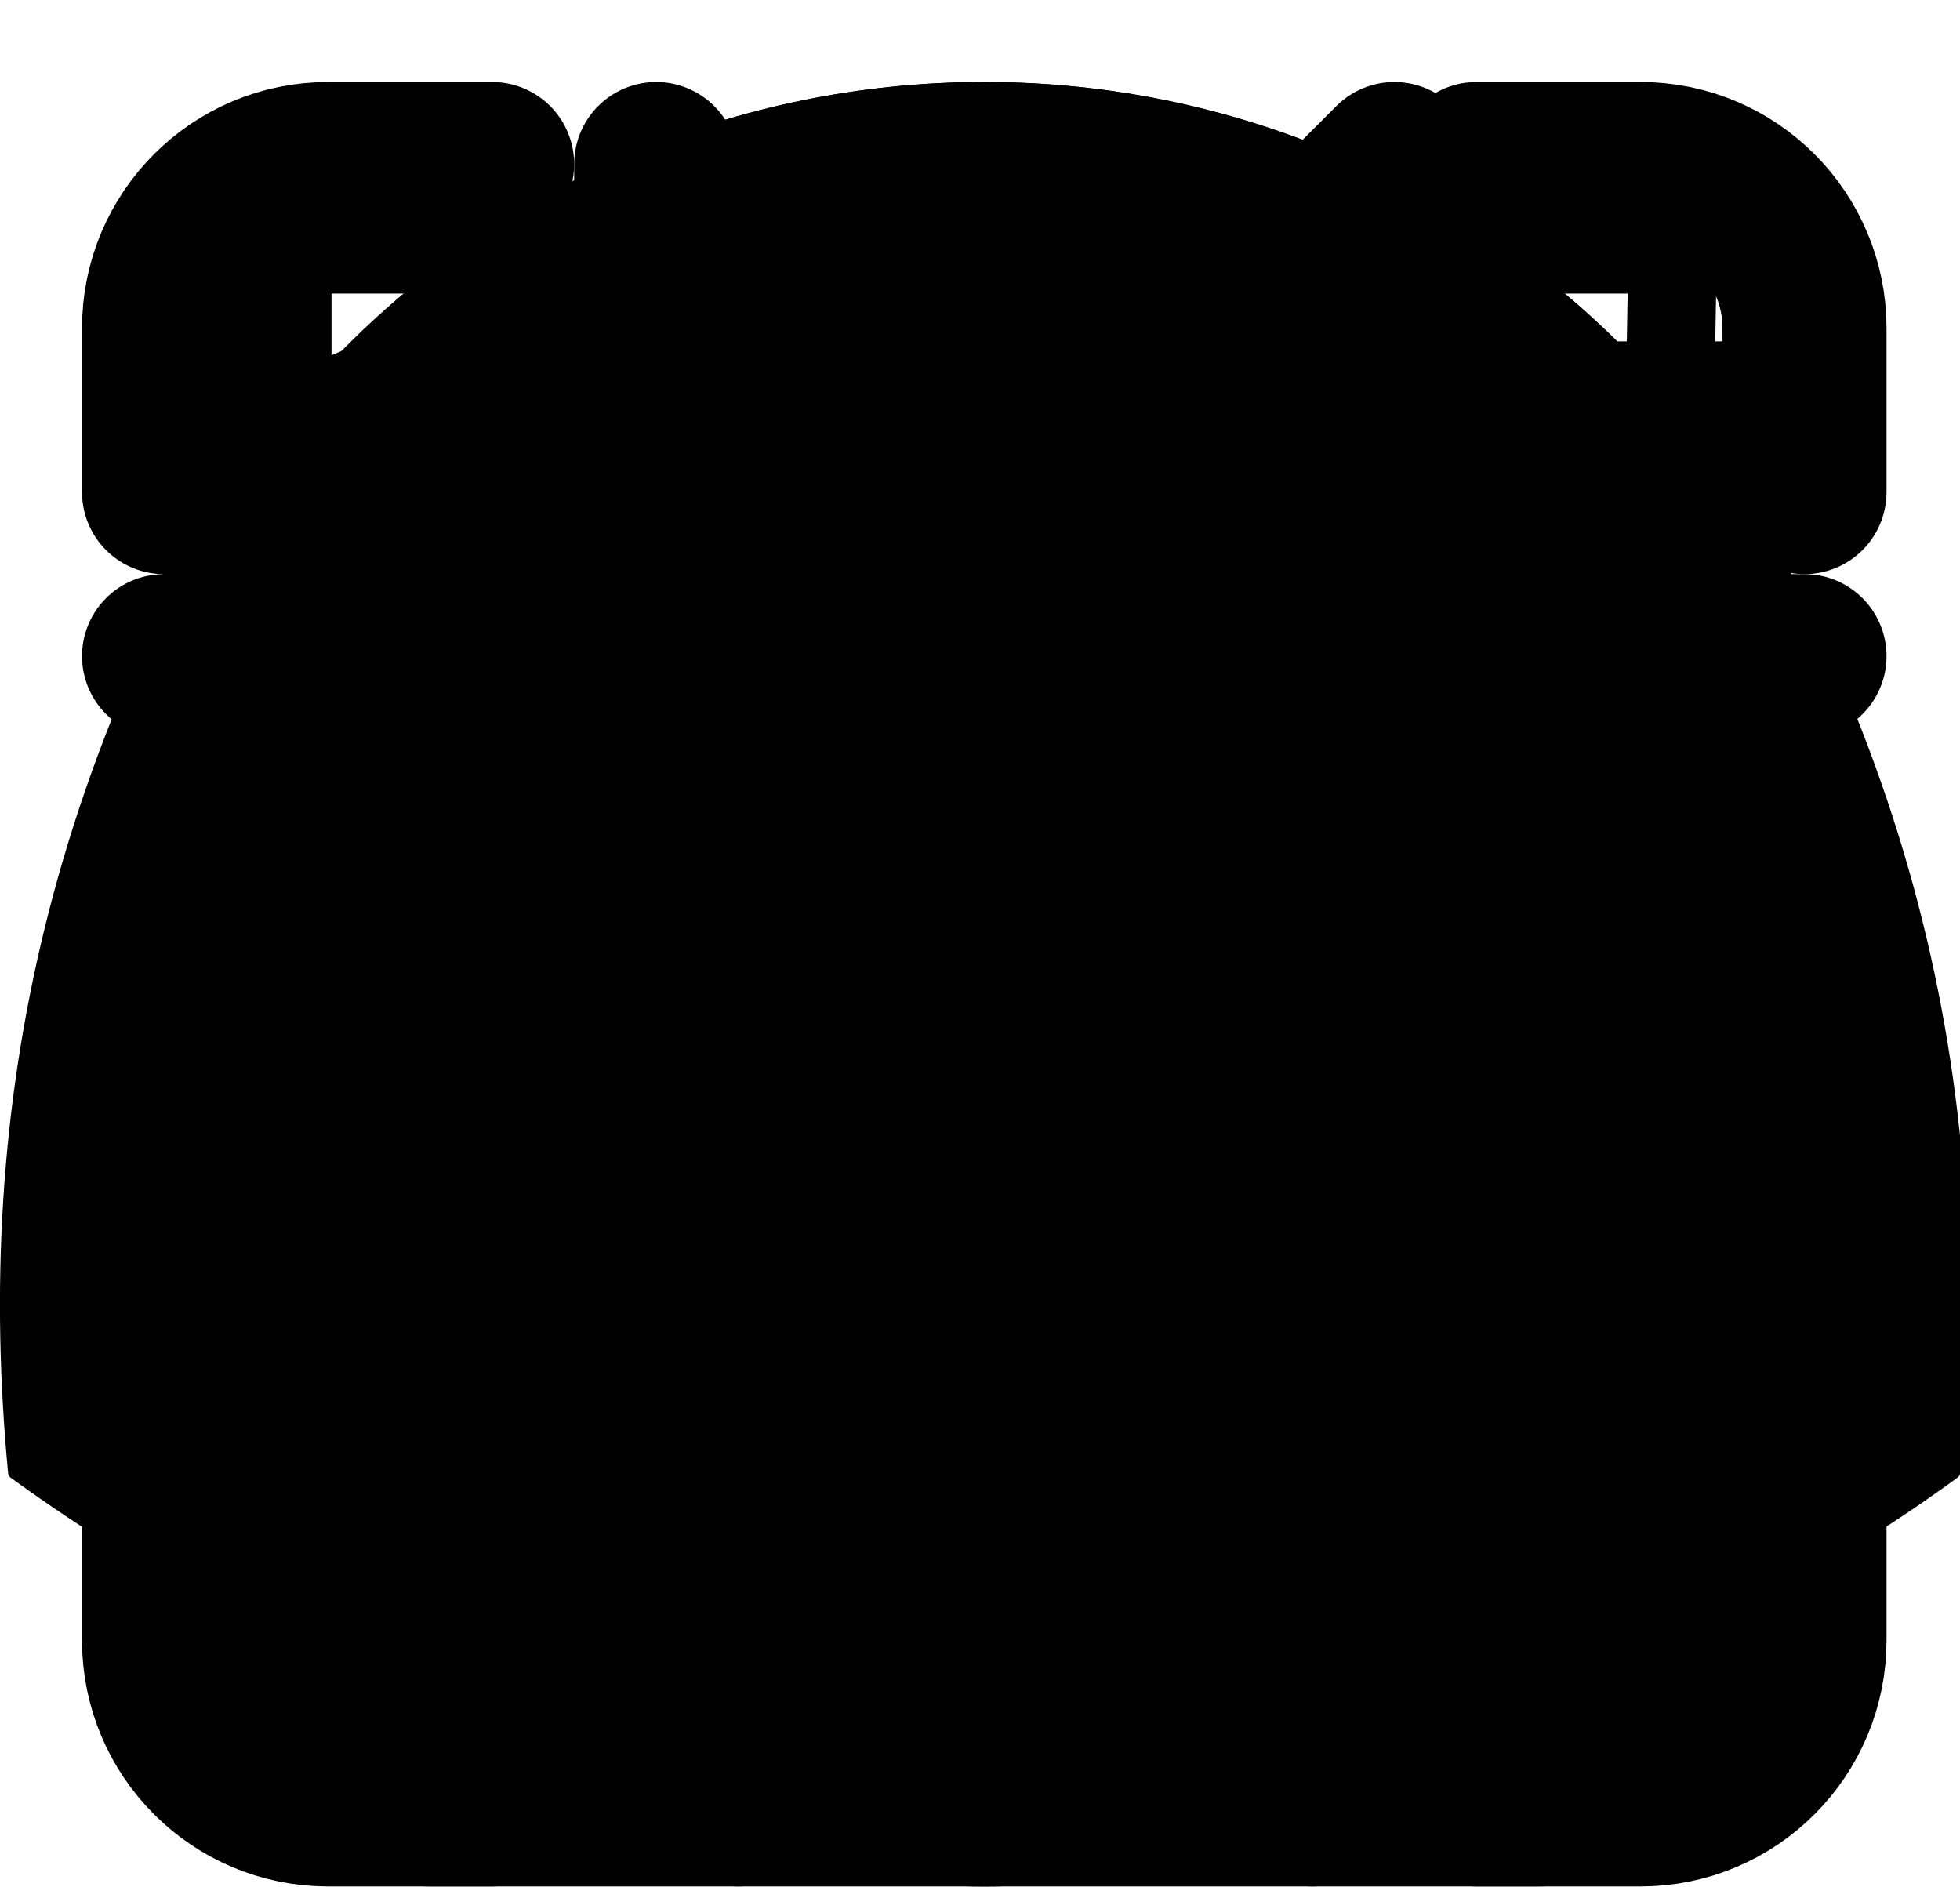
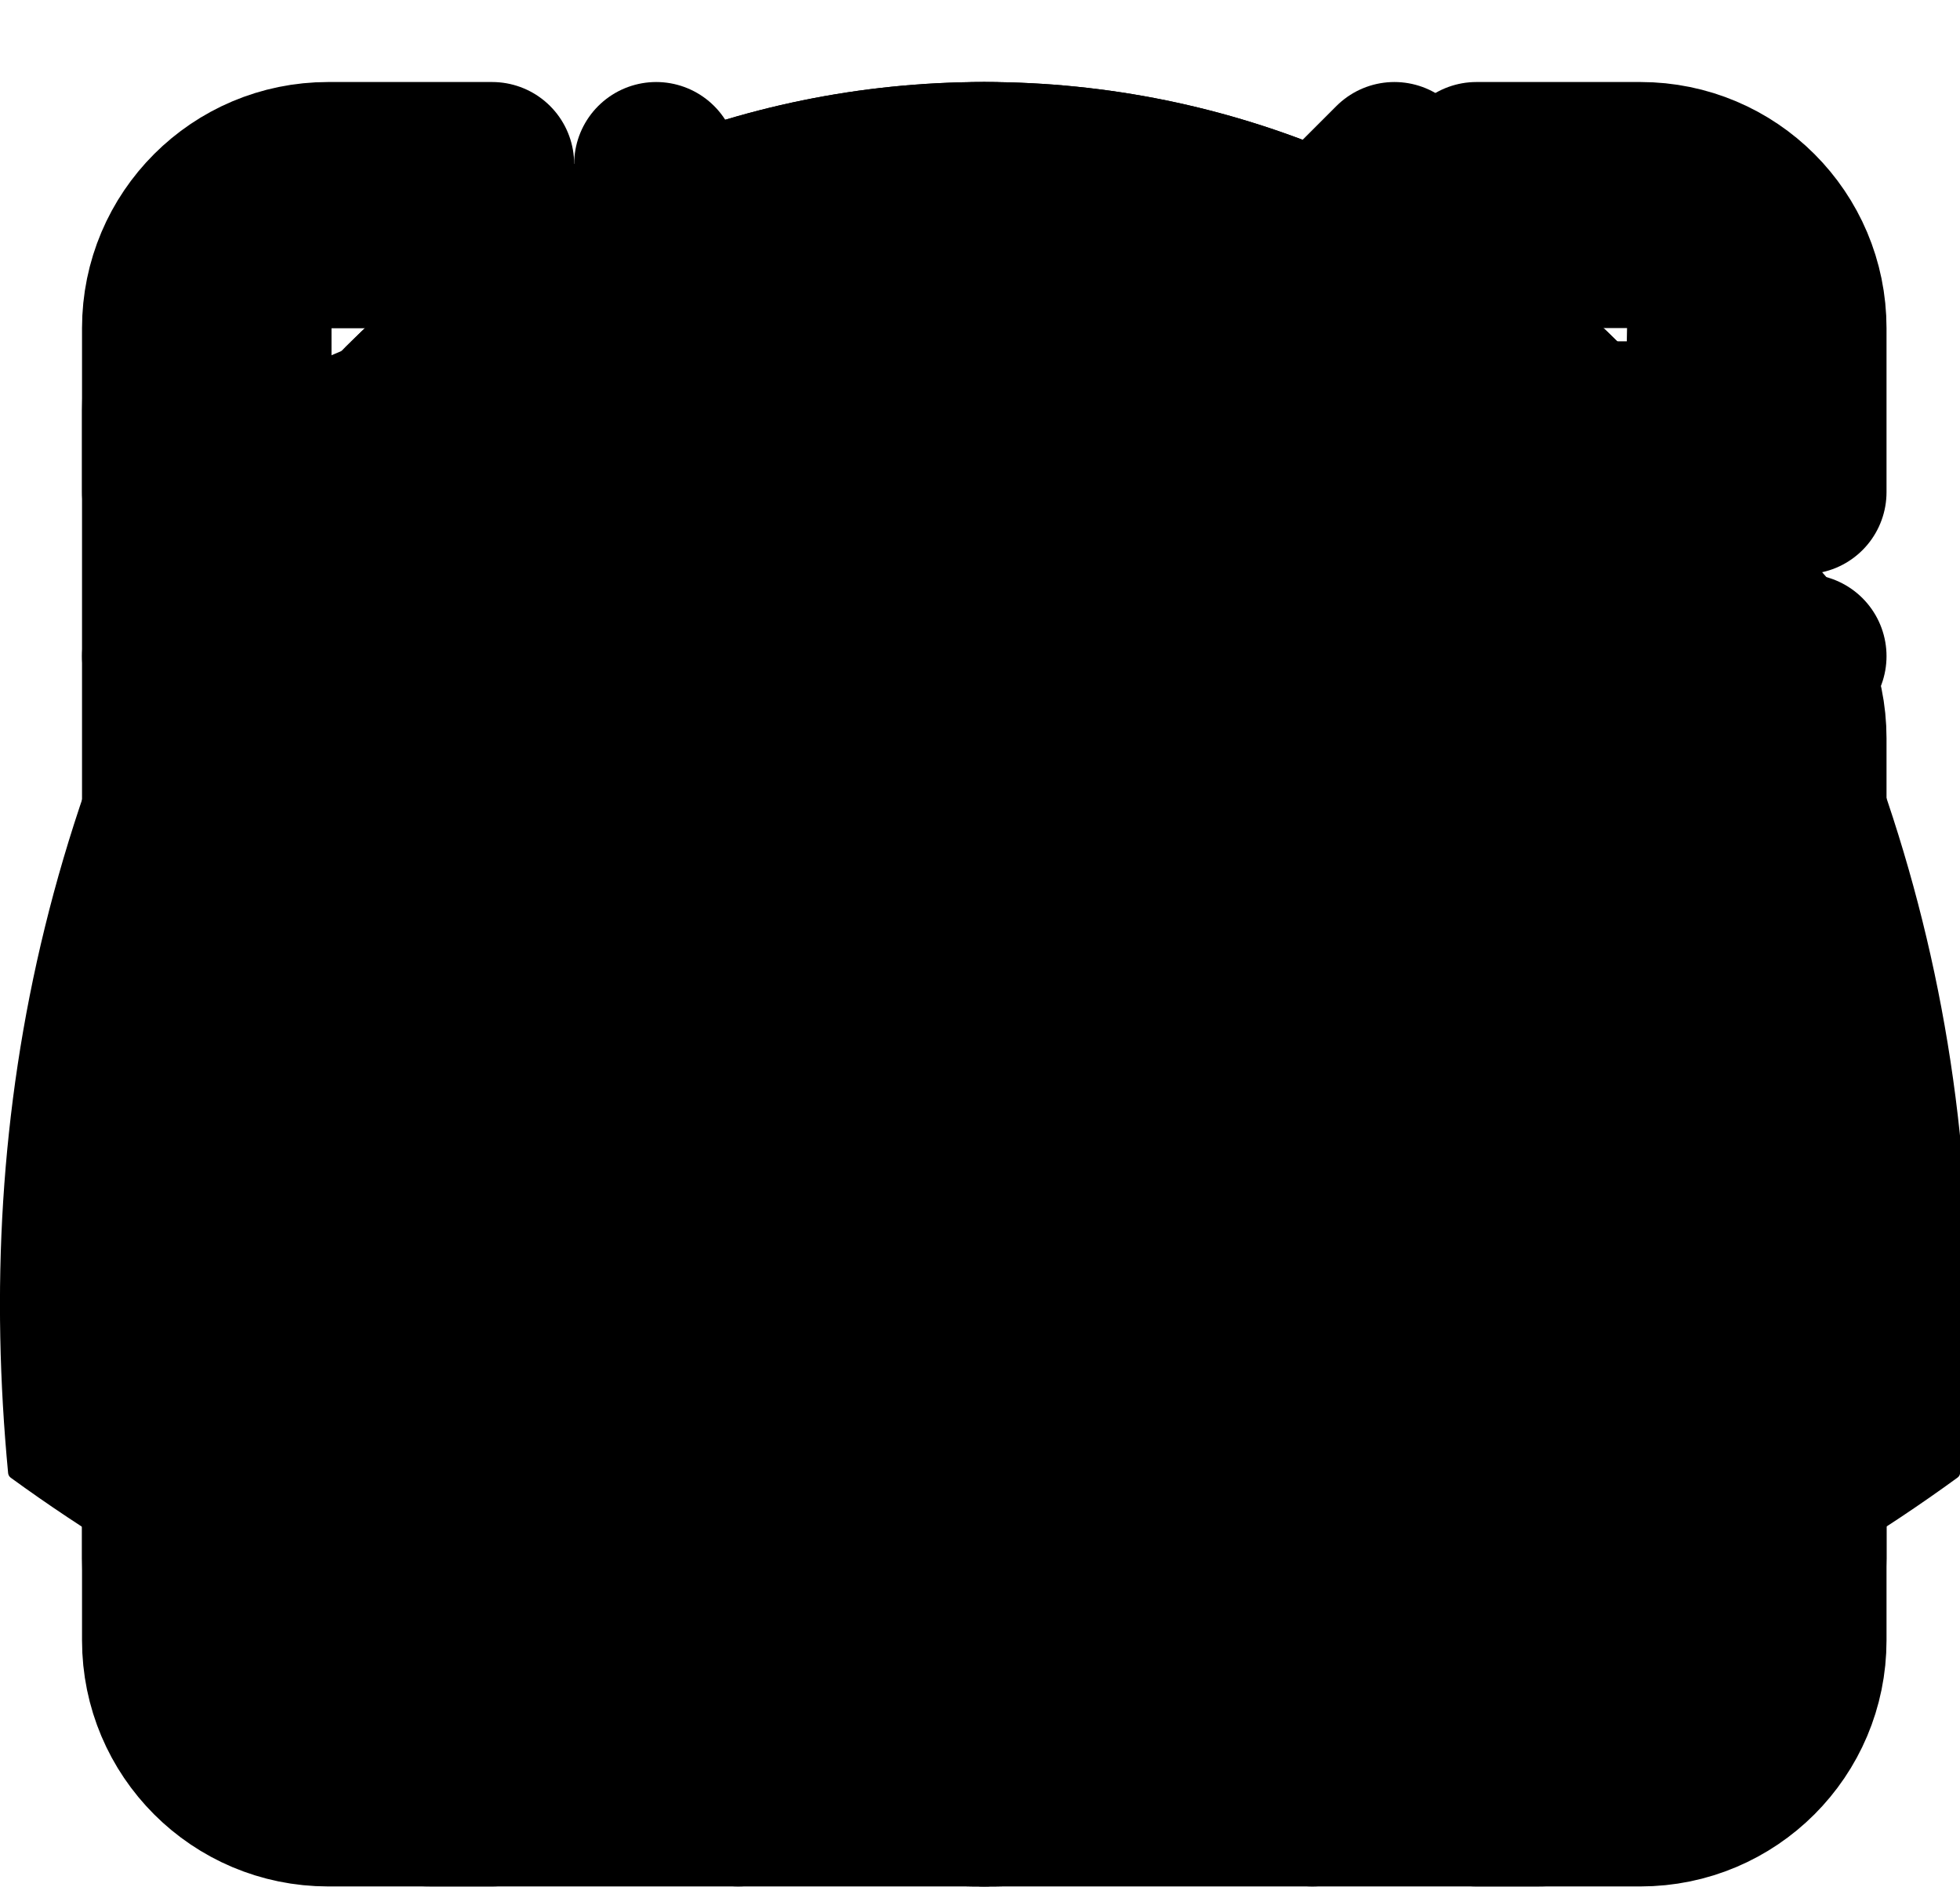
<svg xmlns="http://www.w3.org/2000/svg">
  <svg id="algorithm" viewBox="0 0 64 64" stroke-width="3" stroke="currentColor" fill="none">
    <circle cx="34.52" cy="11.43" r="5.82" />
    <circle cx="53.63" cy="31.6" r="5.82" />
    <circle cx="34.52" cy="50.57" r="5.82" />
    <circle cx="15.16" cy="42.03" r="5.82" />
    <circle cx="15.16" cy="19.27" r="5.82" />
    <circle cx="34.51" cy="29.27" r="4.7" />
    <line x1="20.17" y1="16.3" x2="28.9" y2="12.93" />
    <line x1="38.6" y1="15.59" x2="49.48" y2="27.52" />
    <line x1="50.07" y1="36.2" x2="38.67" y2="46.49" />
    <line x1="18.36" y1="24.13" x2="30.91" y2="46.01" />
    <line x1="20.31" y1="44.74" x2="28.7" y2="48.63" />
    <line x1="17.34" y1="36.63" x2="31.37" y2="16.32" />
    <line x1="20.52" y1="21.55" x2="30.34" y2="27.1" />
    <line x1="39.22" y1="29.8" x2="47.81" y2="30.45" />
    <line x1="34.51" y1="33.98" x2="34.52" y2="44.74" />
  </svg>
  <svg id="filter" viewBox="0 0 64 64" stroke-width="3" stroke="currentColor" fill="none">
    <polygon points="8.5 8.46 55.5 8.46 55.38 15 36 34 36 55.54 26 50 26 34 8.5 15 8.5 8.46" />
    <line x1="8.5" y1="14.47" x2="55.5" y2="14.47" />
  </svg>
  <svg id="fire" viewBox="0 0 64 64" stroke-width="3" stroke="currentColor" fill="none">
    <path d="M37.34,7.36a.12.12,0,0,1,.18.13c-.47,1.86-2.78,12.63,5.57,19.62,8.16,6.84,8.41,17.13,2.33,24-7.27,8.23-19.84,6.78-25.25,1.37C16.36,48.69,9.44,36.33,21.29,26a.1.1,0,0,1,.16,0c.29,1.23,2.3,9,7.66,10,.25,0,.37-.11.25-.34C27.78,32.6,20.66,17,37.34,7.36Z" stroke-linecap="round" />
  </svg>
  <svg id="graph" viewBox="0 0 64 64" stroke-width="3" stroke="currentColor" fill="none">
    <rect x="11.83" y="38.02" width="7" height="11.45" />
    <rect x="24.83" y="23.12" width="7" height="26.35" />
    <rect x="37.83" y="28.2" width="7" height="21.27" />
    <rect x="50.83" y="13.08" width="7" height="36.4" />
    <polyline points="5.76 6.78 5.76 55.64 61.7 55.64" />
  </svg>
  <svg id="home" width="36" height="36" viewBox="0 0 24 24" fill="none" stroke="currentColor" stroke-width="2" stroke-linecap="round" stroke-linejoin="round" class="ai ai-Home">
    <path d="M21 19v-6.733a4 4 0 0 0-1.245-2.9L13.378 3.31a2 2 0 0 0-2.755 0L4.245 9.367A4 4 0 0 0 3 12.267V19a2 2 0 0 0 2 2h14a2 2 0 0 0 2-2z" />
  </svg>
  <svg id="statistics-down" width="36" height="36" viewBox="0 0 24 24" fill="none" stroke="currentColor" stroke-width="2" stroke-linecap="round" stroke-linejoin="round" class="ai ai-StatisticDown">
    <path d="M3 3v16a2 2 0 0 0 2 2h16" />
    <path d="M7 9l4 4 4-4 6 6" />
    <path d="M18 15h3v-3" />
  </svg>
  <svg id="statistics-up" width="36" height="36" viewBox="0 0 24 24" fill="none" stroke="currentColor" stroke-width="2" stroke-linecap="round" stroke-linejoin="round" class="ai ai-StatisticUp">
    <path d="M3 3v16a2 2 0 0 0 2 2h16" />
    <path d="M7 14l4-4 4 4 6-6" />
    <path d="M18 8h3v3" />
  </svg>
  <svg id="person" width="36" height="36" viewBox="0 0 24 24" fill="none" stroke="currentColor" stroke-width="2" stroke-linecap="round" stroke-linejoin="round" class="ai ai-Person">
    <circle cx="12" cy="7" r="5" />
    <path d="M17 14h.352a3 3 0 0 1 2.976 2.628l.391 3.124A2 2 0 0 1 18.734 22H5.266a2 2 0 0 1-1.985-2.248l.39-3.124A3 3 0 0 1 6.649 14H7" />
  </svg>
  <svg id="ticket" width="36" height="36" viewBox="0 0 24 24" fill="none" stroke="currentColor" stroke-width="2" stroke-linecap="round" stroke-linejoin="round" class="ai ai-Ticket">
    <path d="M8.707 3.293c-.39.39-.369 1.021-.138 1.523a2.83 2.83 0 0 1-3.753 3.753c-.502-.23-1.133-.252-1.523.138l-.586.586a1 1 0 0 0 0 1.414l10.586 10.586a1 1 0 0 0 1.414 0l.586-.586c.39-.39.369-1.021.138-1.523a2.83 2.83 0 0 1 3.753-3.753c.502.23 1.133.252 1.523-.138l.586-.586a1 1 0 0 0 0-1.414L10.707 2.707a1 1 0 0 0-1.414 0l-.586.586z" />
  </svg>
  <svg id="reality" width="36" height="36" viewBox="0 0 24 24" fill="none" stroke="currentColor" stroke-width="2" stroke-linecap="round" stroke-linejoin="round" class="ai ai-AugmentedReality">
    <path d="M10.971 6.617a2 2 0 0 1 2.058 0l3.486 2.092a1 1 0 0 1 .485.857v4.302a2 2 0 0 1-.971 1.715l-3 1.8a2 2 0 0 1-2.058 0l-3-1.8A2 2 0 0 1 7 13.868V9.566a1 1 0 0 1 .486-.857l3.485-2.092z" />
    <path d="M7 9l5 2.759m0 0L17 9m-5 2.759V17" />
    <path d="M6 2H4a2 2 0 0 0-2 2v2" />
    <path d="M18 22h2a2 2 0 0 0 2-2v-2" />
    <path d="M22 6V4a2 2 0 0 0-2-2h-2" />
    <path d="M2 18v2a2 2 0 0 0 2 2h2" />
  </svg>
  <svg id="computing" width="36" height="36" viewBox="0 0 24 24" fill="none" stroke="currentColor" stroke-width="2" stroke-linecap="round" stroke-linejoin="round" class="ai ai-Computing">
    <rect x="5" y="5" width="14" height="14" rx="2" />
    <path d="M8 5V2" />
    <path d="M16 5V3l1-1" />
    <path d="M16 22v-3" />
    <path d="M9 22v-3" />
    <path d="M5 8H2" />
    <path d="M22 8h-3" />
    <path d="M22 16h-3" />
    <path d="M5 16H3l-1 1" />
  </svg>
+   <svg id="grid" width="36" height="36" viewBox="0 0 24 24" fill="none" stroke="currentColor" stroke-width="2" stroke-linecap="round" stroke-linejoin="round" class="ai ai-Grid">
+     <rect x="3" y="3" width="7" height="7" rx="1" />
+     <rect x="3" y="14" width="7" height="7" rx="1" />
+     <rect x="14" y="3" width="7" height="7" rx="1" />
+     <rect x="14" y="14" width="7" height="7" rx="1" />
+   </svg>
  <svg id="discord" width="36" height="36" viewBox="0 0 24 24" fill="currentColor" stroke-width="2" class="ai ai-DiscordFill">
    <path d="M20.317 4.492c-1.53-.69-3.17-1.2-4.885-1.49a.075.075 0 0 0-.079.036c-.21.369-.444.85-.608 1.23a18.566 18.566 0 0 0-5.487 0 12.36 12.36 0 0 0-.617-1.23A.077.077 0 0 0 8.562 3c-1.714.29-3.354.8-4.885 1.491a.07.07 0 0 0-.032.027C.533 9.093-.32 13.555.099 17.961a.08.08 0 0 0 .031.055 20.03 20.03 0 0 0 5.993 2.98.078.078 0 0 0 .084-.026c.462-.62.874-1.275 1.226-1.963.021-.04.001-.088-.041-.104a13.201 13.201 0 0 1-1.872-.878.075.075 0 0 1-.008-.125c.126-.093.252-.19.372-.287a.075.075 0 0 1 .078-.01c3.927 1.764 8.18 1.764 12.061 0a.075.075 0 0 1 .079.009c.12.098.245.195.372.288a.075.075 0 0 1-.006.125c-.598.344-1.22.635-1.873.877a.075.075 0 0 0-.041.105c.36.687.772 1.341 1.225 1.962a.077.077 0 0 0 .084.028 19.963 19.963 0 0 0 6.002-2.981.076.076 0 0 0 .032-.054c.5-5.094-.838-9.52-3.549-13.442a.06.06 0 0 0-.031-.028zM8.02 15.278c-1.182 0-2.157-1.069-2.157-2.38 0-1.312.956-2.38 2.157-2.38 1.21 0 2.176 1.077 2.157 2.38 0 1.312-.956 2.38-2.157 2.38zm7.975 0c-1.183 0-2.157-1.069-2.157-2.38 0-1.312.955-2.38 2.157-2.38 1.21 0 2.176 1.077 2.157 2.38 0 1.312-.946 2.38-2.157 2.38z" />
  </svg>
  <svg id="info" width="36" height="36" viewBox="0 0 24 24" fill="none" stroke="currentColor" stroke-width="2" stroke-linecap="round" stroke-linejoin="round" class="ai ai-Info">
    <circle cx="12" cy="12" r="10" />
    <path d="M12 7h.01" />
    <path d="M10 11h2v5" />
    <path d="M10 16h4" />
  </svg>
  <svg id="info-fill" width="36" height="36" viewBox="0 0 24 24" fill="currentColor" stroke-width="2" class="ai ai-InfoFill">
    <path fill-rule="evenodd" clip-rule="evenodd" d="M12 1C5.925 1 1 5.925 1 12s4.925 11 11 11 11-4.925 11-11S18.075 1 12 1zm-.5 5a1 1 0 1 0 0 2h.5a1 1 0 1 0 0-2h-.5zM10 10a1 1 0 1 0 0 2h1v3h-1a1 1 0 1 0 0 2h4a1 1 0 1 0 0-2h-1v-4a1 1 0 0 0-1-1h-2z" />
  </svg>
+   <svg id="cloudup" width="36" height="36" viewBox="0 0 24 24" fill="none" stroke="currentColor" stroke-width="2" stroke-linecap="round" stroke-linejoin="round" class="ai ai-CloudUpload">
+     <path d="M12 12v9m0-9l-2.5 2m2.5-2l2.5 2" />
+     <path d="M5.034 9.117A4.002 4.002 0 0 0 6 17h1" />
+     <path d="M15.83 7.138a5.5 5.5 0 0 0-10.796 1.98S5.187 10 5.5 10.5" />
+     <path d="M17 17a5 5 0 1 0-1.17-9.862L14.5 7.5" />
+   </svg>
+   <svg id="clouddown" width="36" height="36" viewBox="0 0 24 24" fill="none" stroke="currentColor" stroke-width="2" stroke-linecap="round" stroke-linejoin="round" class="ai ai-CloudDownload">
+     <path d="M12 22v-9m0 9l-2.5-2m2.5 2l2.5-2" />
+     <path d="M5.034 9.117A4.002 4.002 0 0 0 6 17h1" />
+     <path d="M15.83 7.138a5.5 5.5 0 0 0-10.796 1.98S5.187 10 5.5 10.5" />
+     <path d="M17 17a5 5 0 1 0-1.17-9.862L14.5 7.5" />
+   </svg>
+   <svg id="folder" width="36" height="36" viewBox="0 0 24 24" fill="none" stroke="currentColor" stroke-width="2" stroke-linecap="round" stroke-linejoin="round" class="ai ai-Folder">
+     <path d="M22 19V9a2 2 0 0 0-2-2h-6.764a2 2 0 0 1-1.789-1.106l-.894-1.788A2 2 0 0 0 8.763 3H4a2 2 0 0 0-2 2v14a2 2 0 0 0 2 2h16a2 2 0 0 0 2-2z" />
+   </svg>
</svg>
